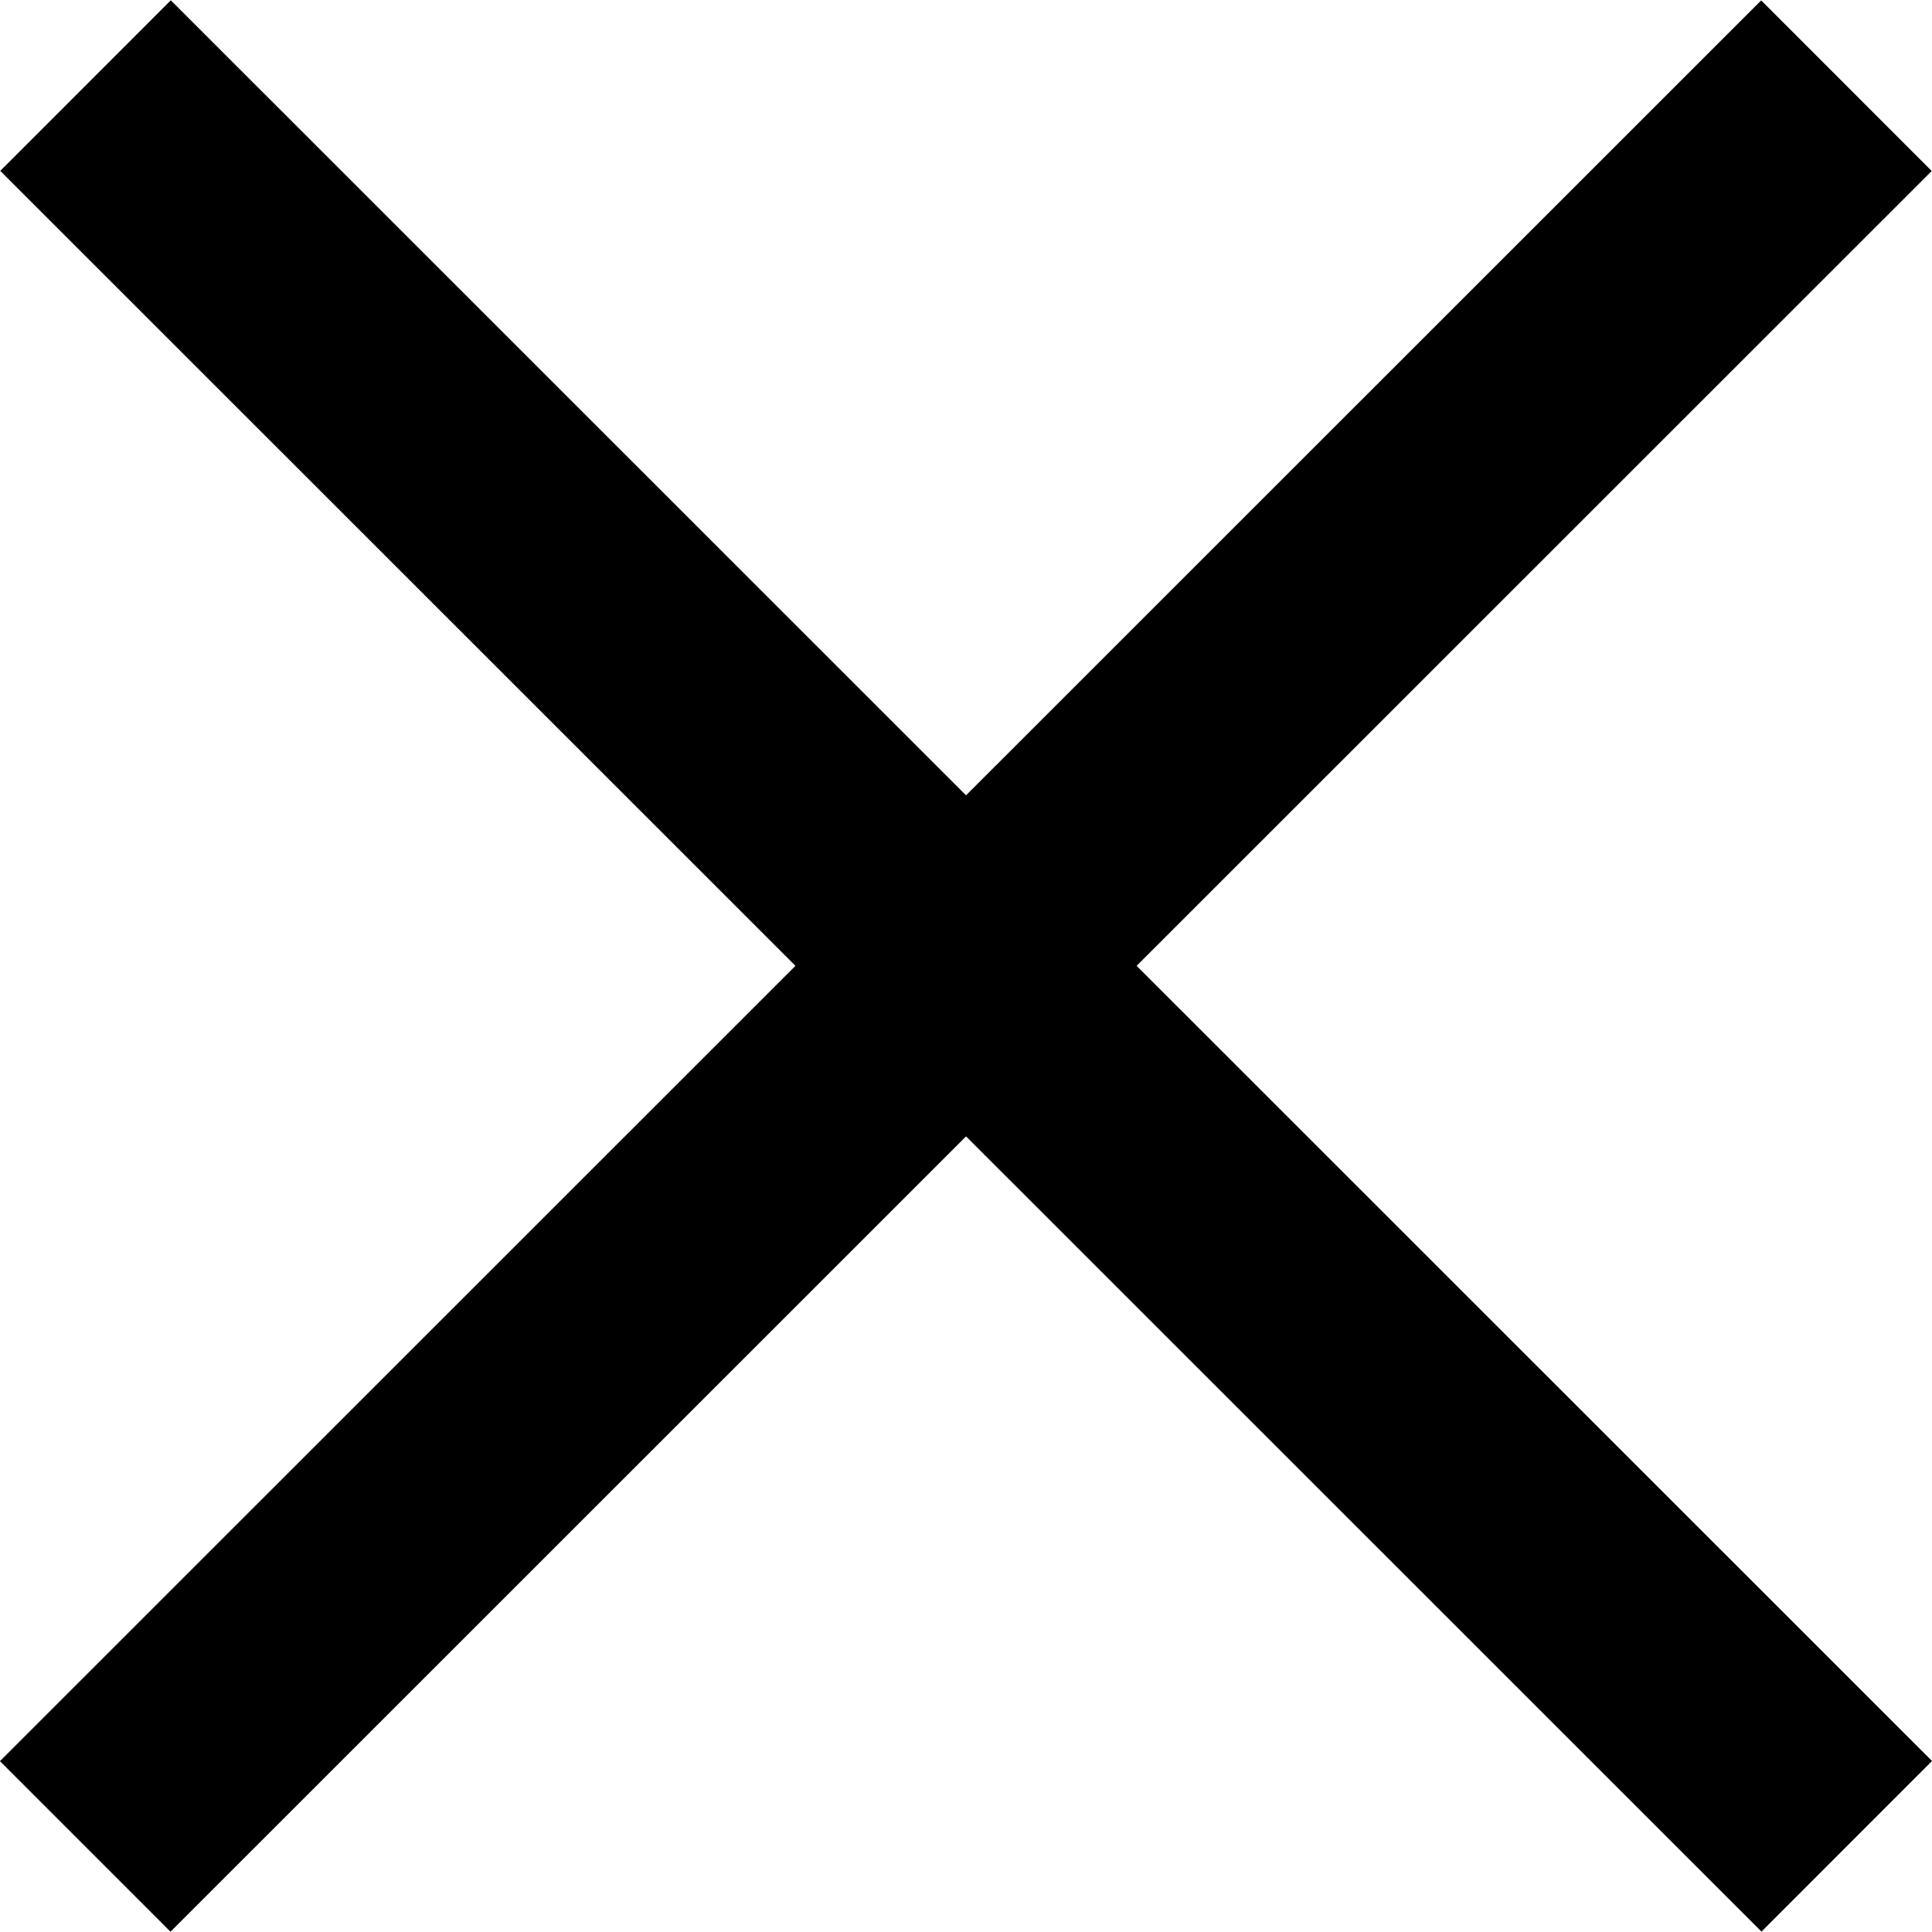
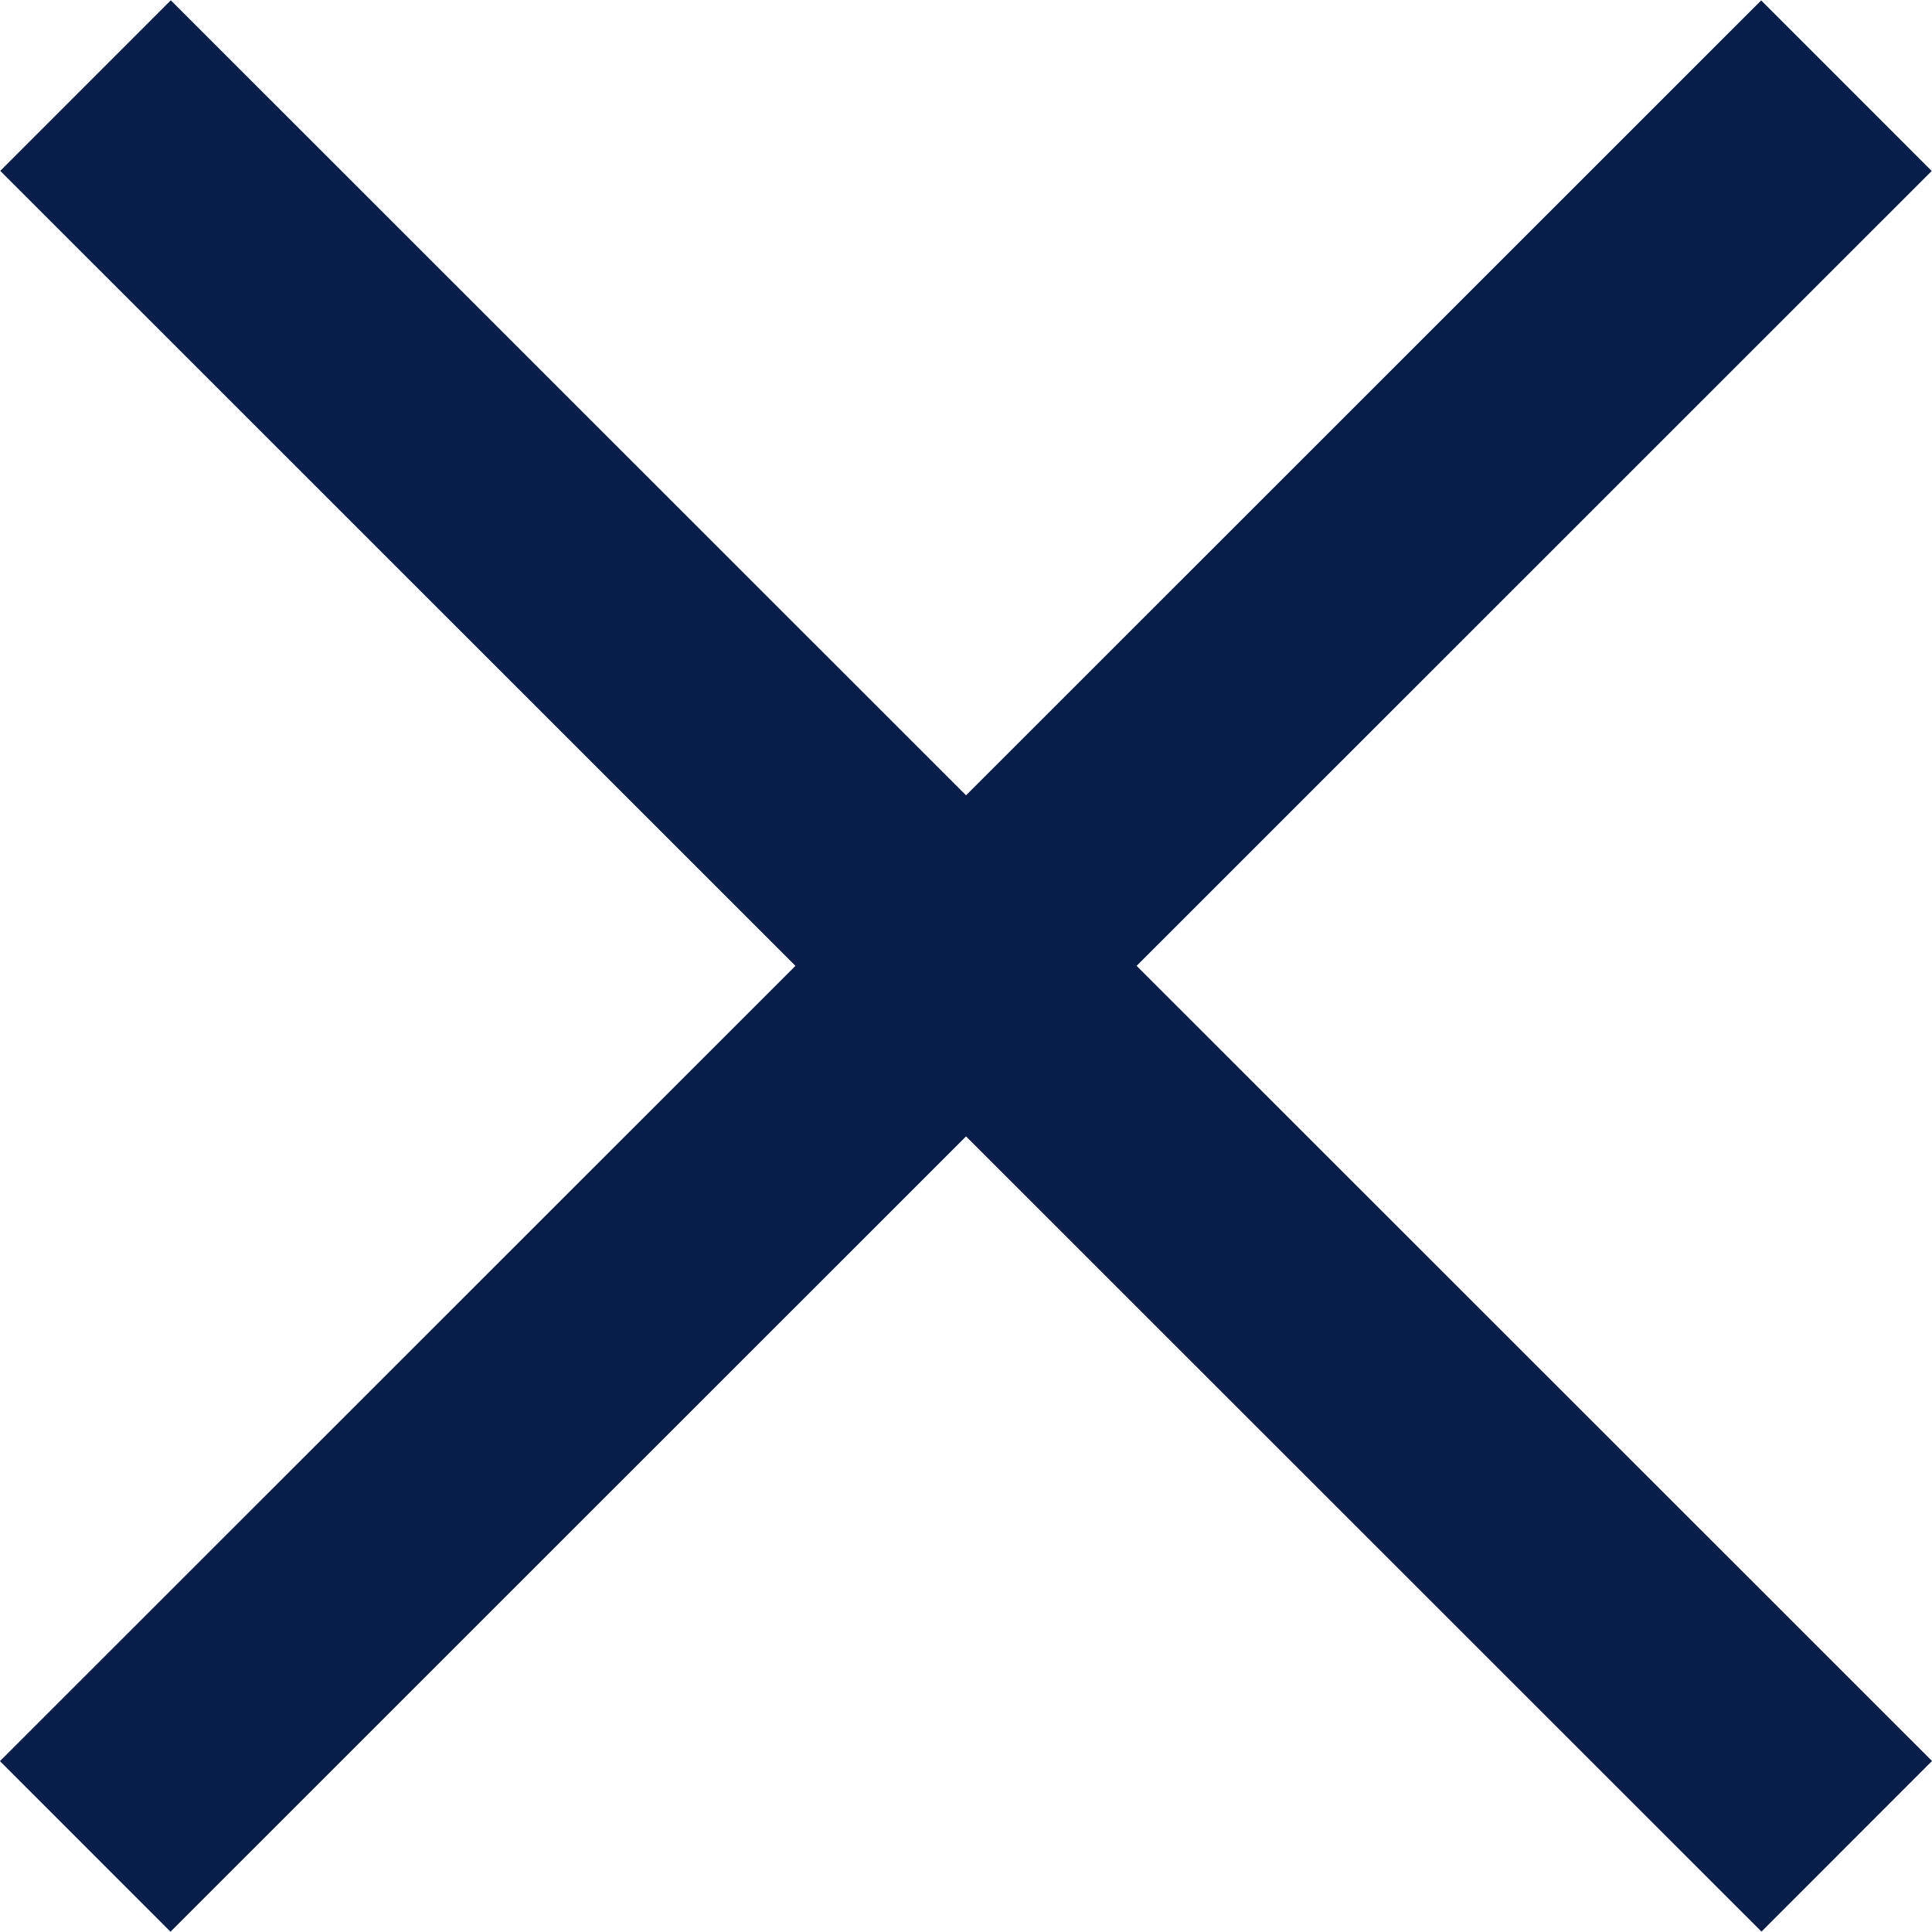
- <svg xmlns="http://www.w3.org/2000/svg" version="1.1" id="Capa_1" x="0px" y="0px" viewBox="0 0 341.751 341.751" style="enable-background:new 0 0 341.751 341.751;" xml:space="preserve">
+ <svg xmlns="http://www.w3.org/2000/svg" version="1.1" id="Capa_1" fill="#071e4a" x="0px" y="0px" viewBox="0 0 341.751 341.751" style="enable-background:new 0 0 341.751 341.751;" xml:space="preserve">
  <g>
    <g>
      <rect x="-49.415" y="149.542" transform="matrix(0.7072 -0.707 0.707 0.7072 -70.7868 170.8326)" width="440.528" height="42.667" />
    </g>
  </g>
  <g>
    <g>
      <rect x="149.569" y="-49.388" transform="matrix(0.707 -0.7072 0.7072 0.707 -70.7712 170.919)" width="42.667" height="440.528" />
    </g>
  </g>
  <g>
</g>
  <g>
</g>
  <g>
</g>
  <g>
</g>
  <g>
</g>
  <g>
</g>
  <g>
</g>
  <g>
</g>
  <g>
</g>
  <g>
</g>
  <g>
</g>
  <g>
</g>
  <g>
</g>
  <g>
</g>
  <g>
</g>
</svg>
